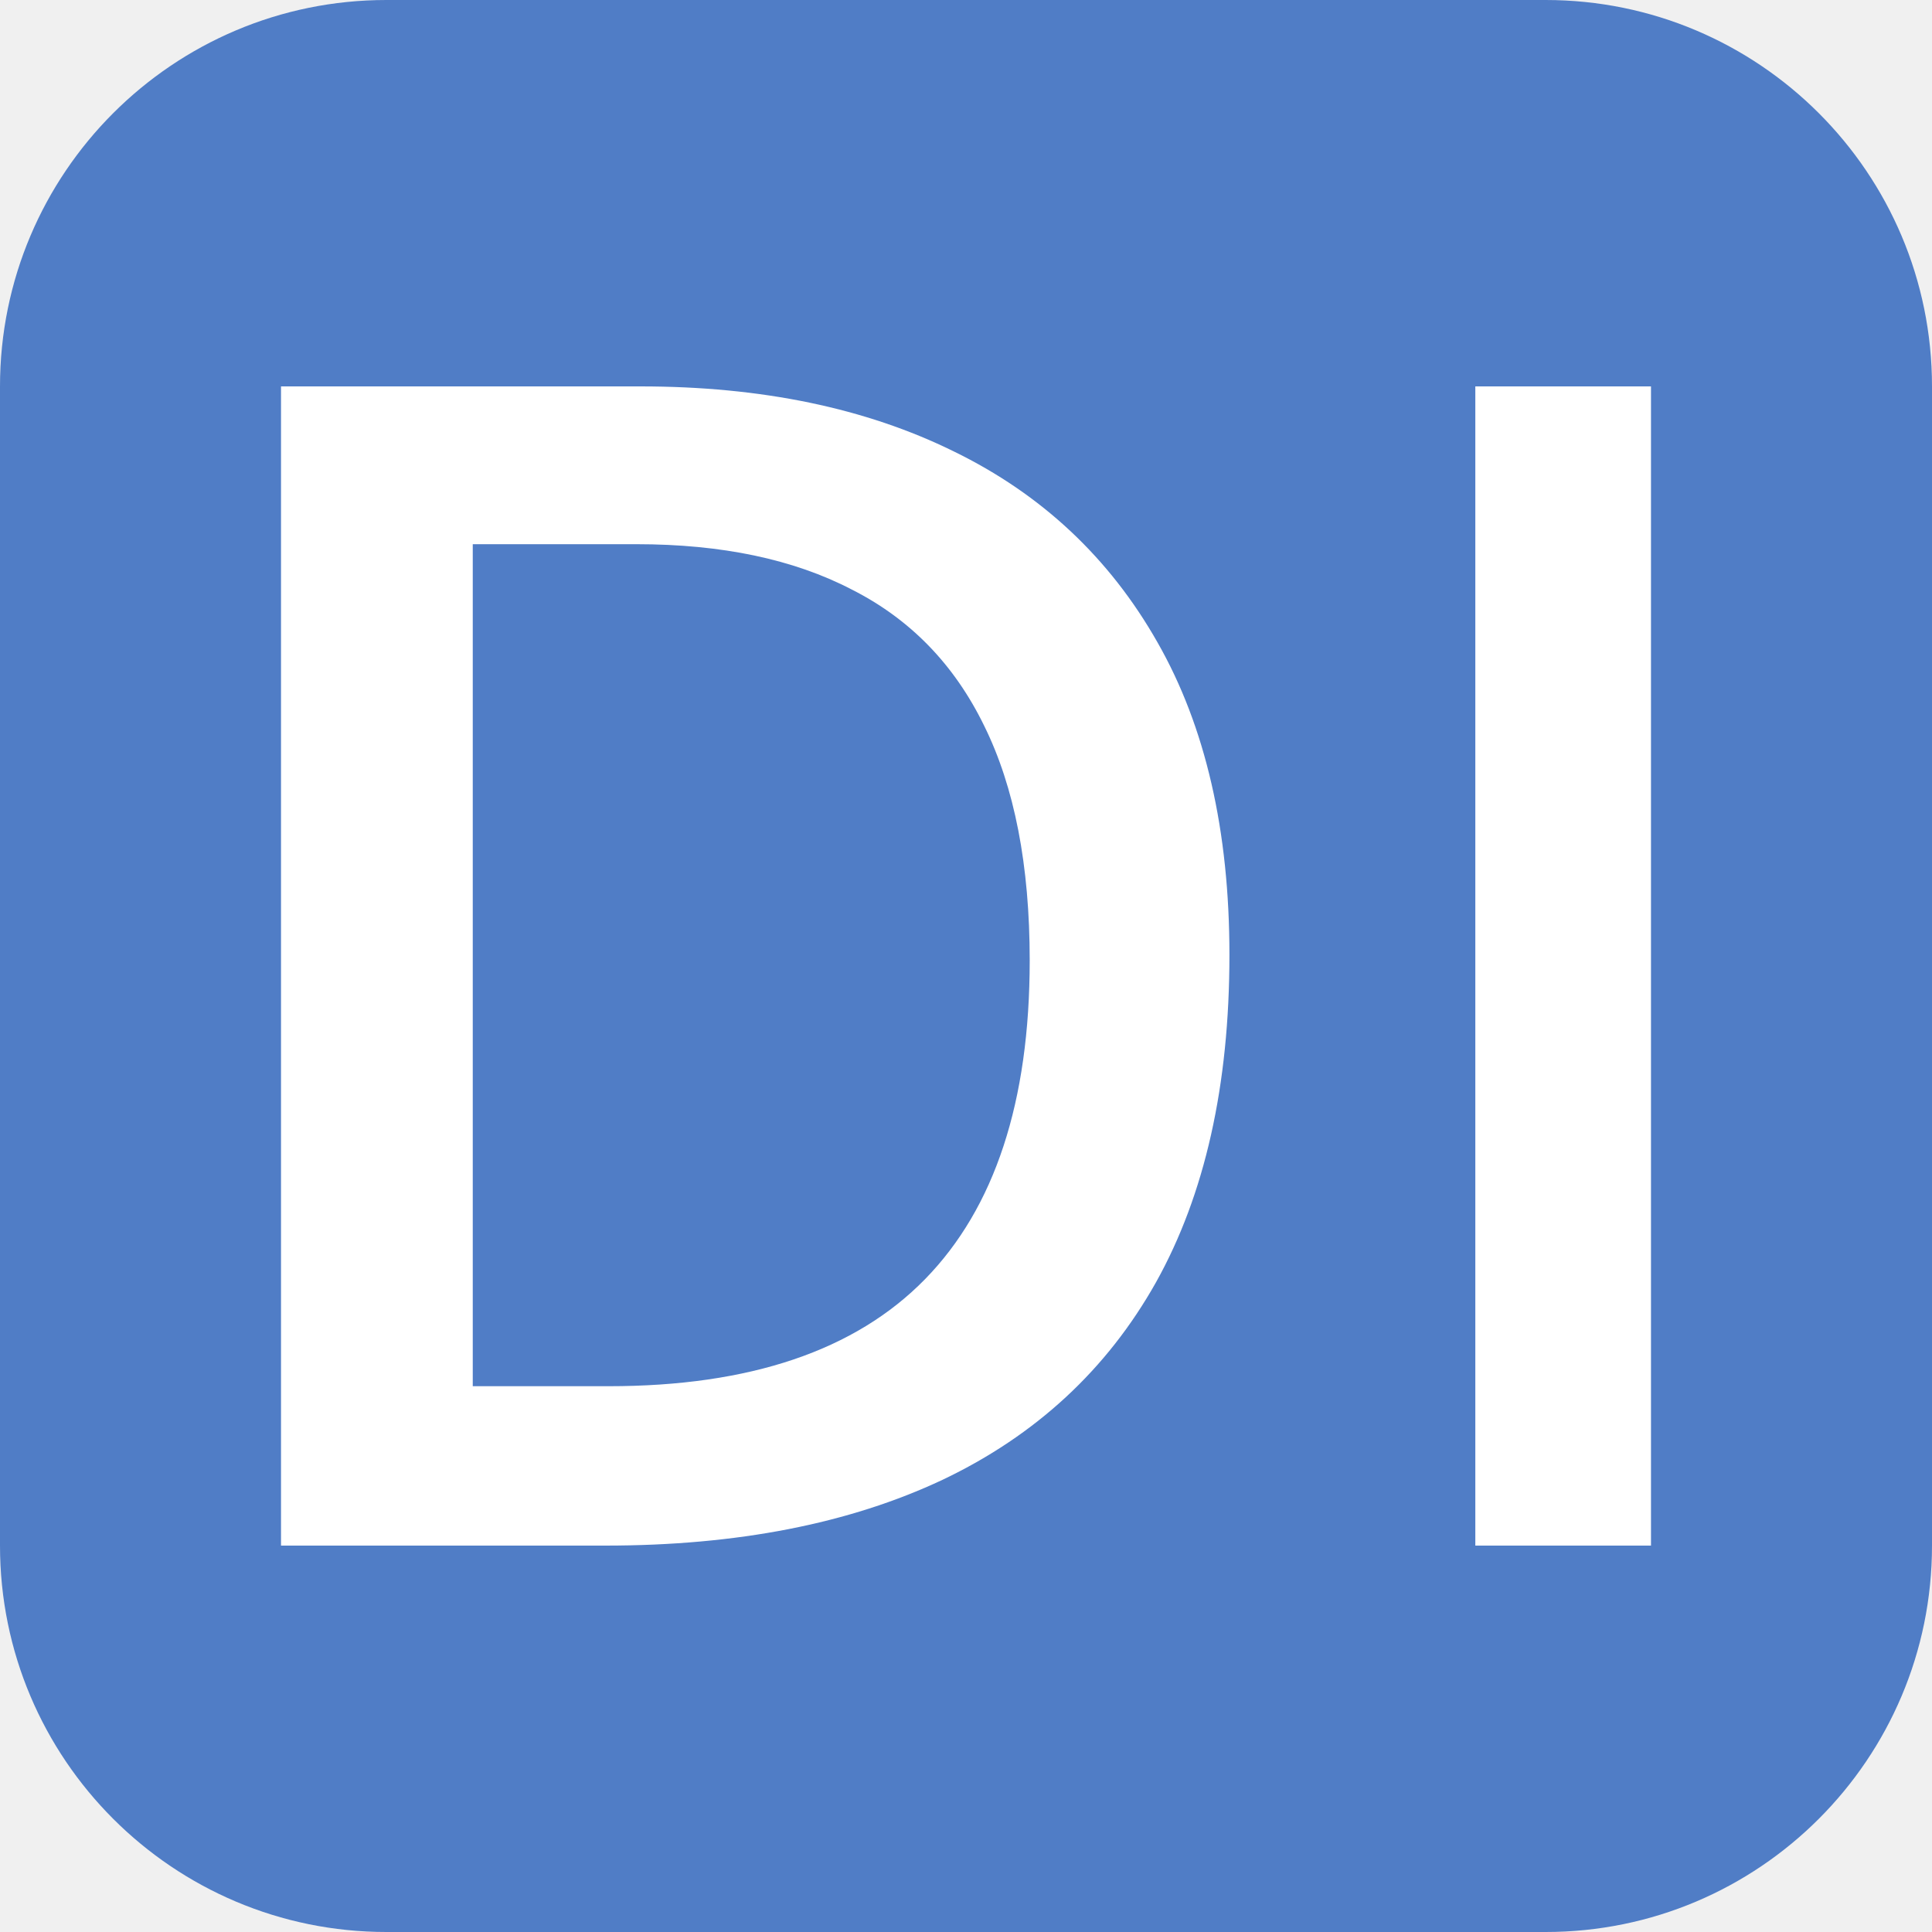
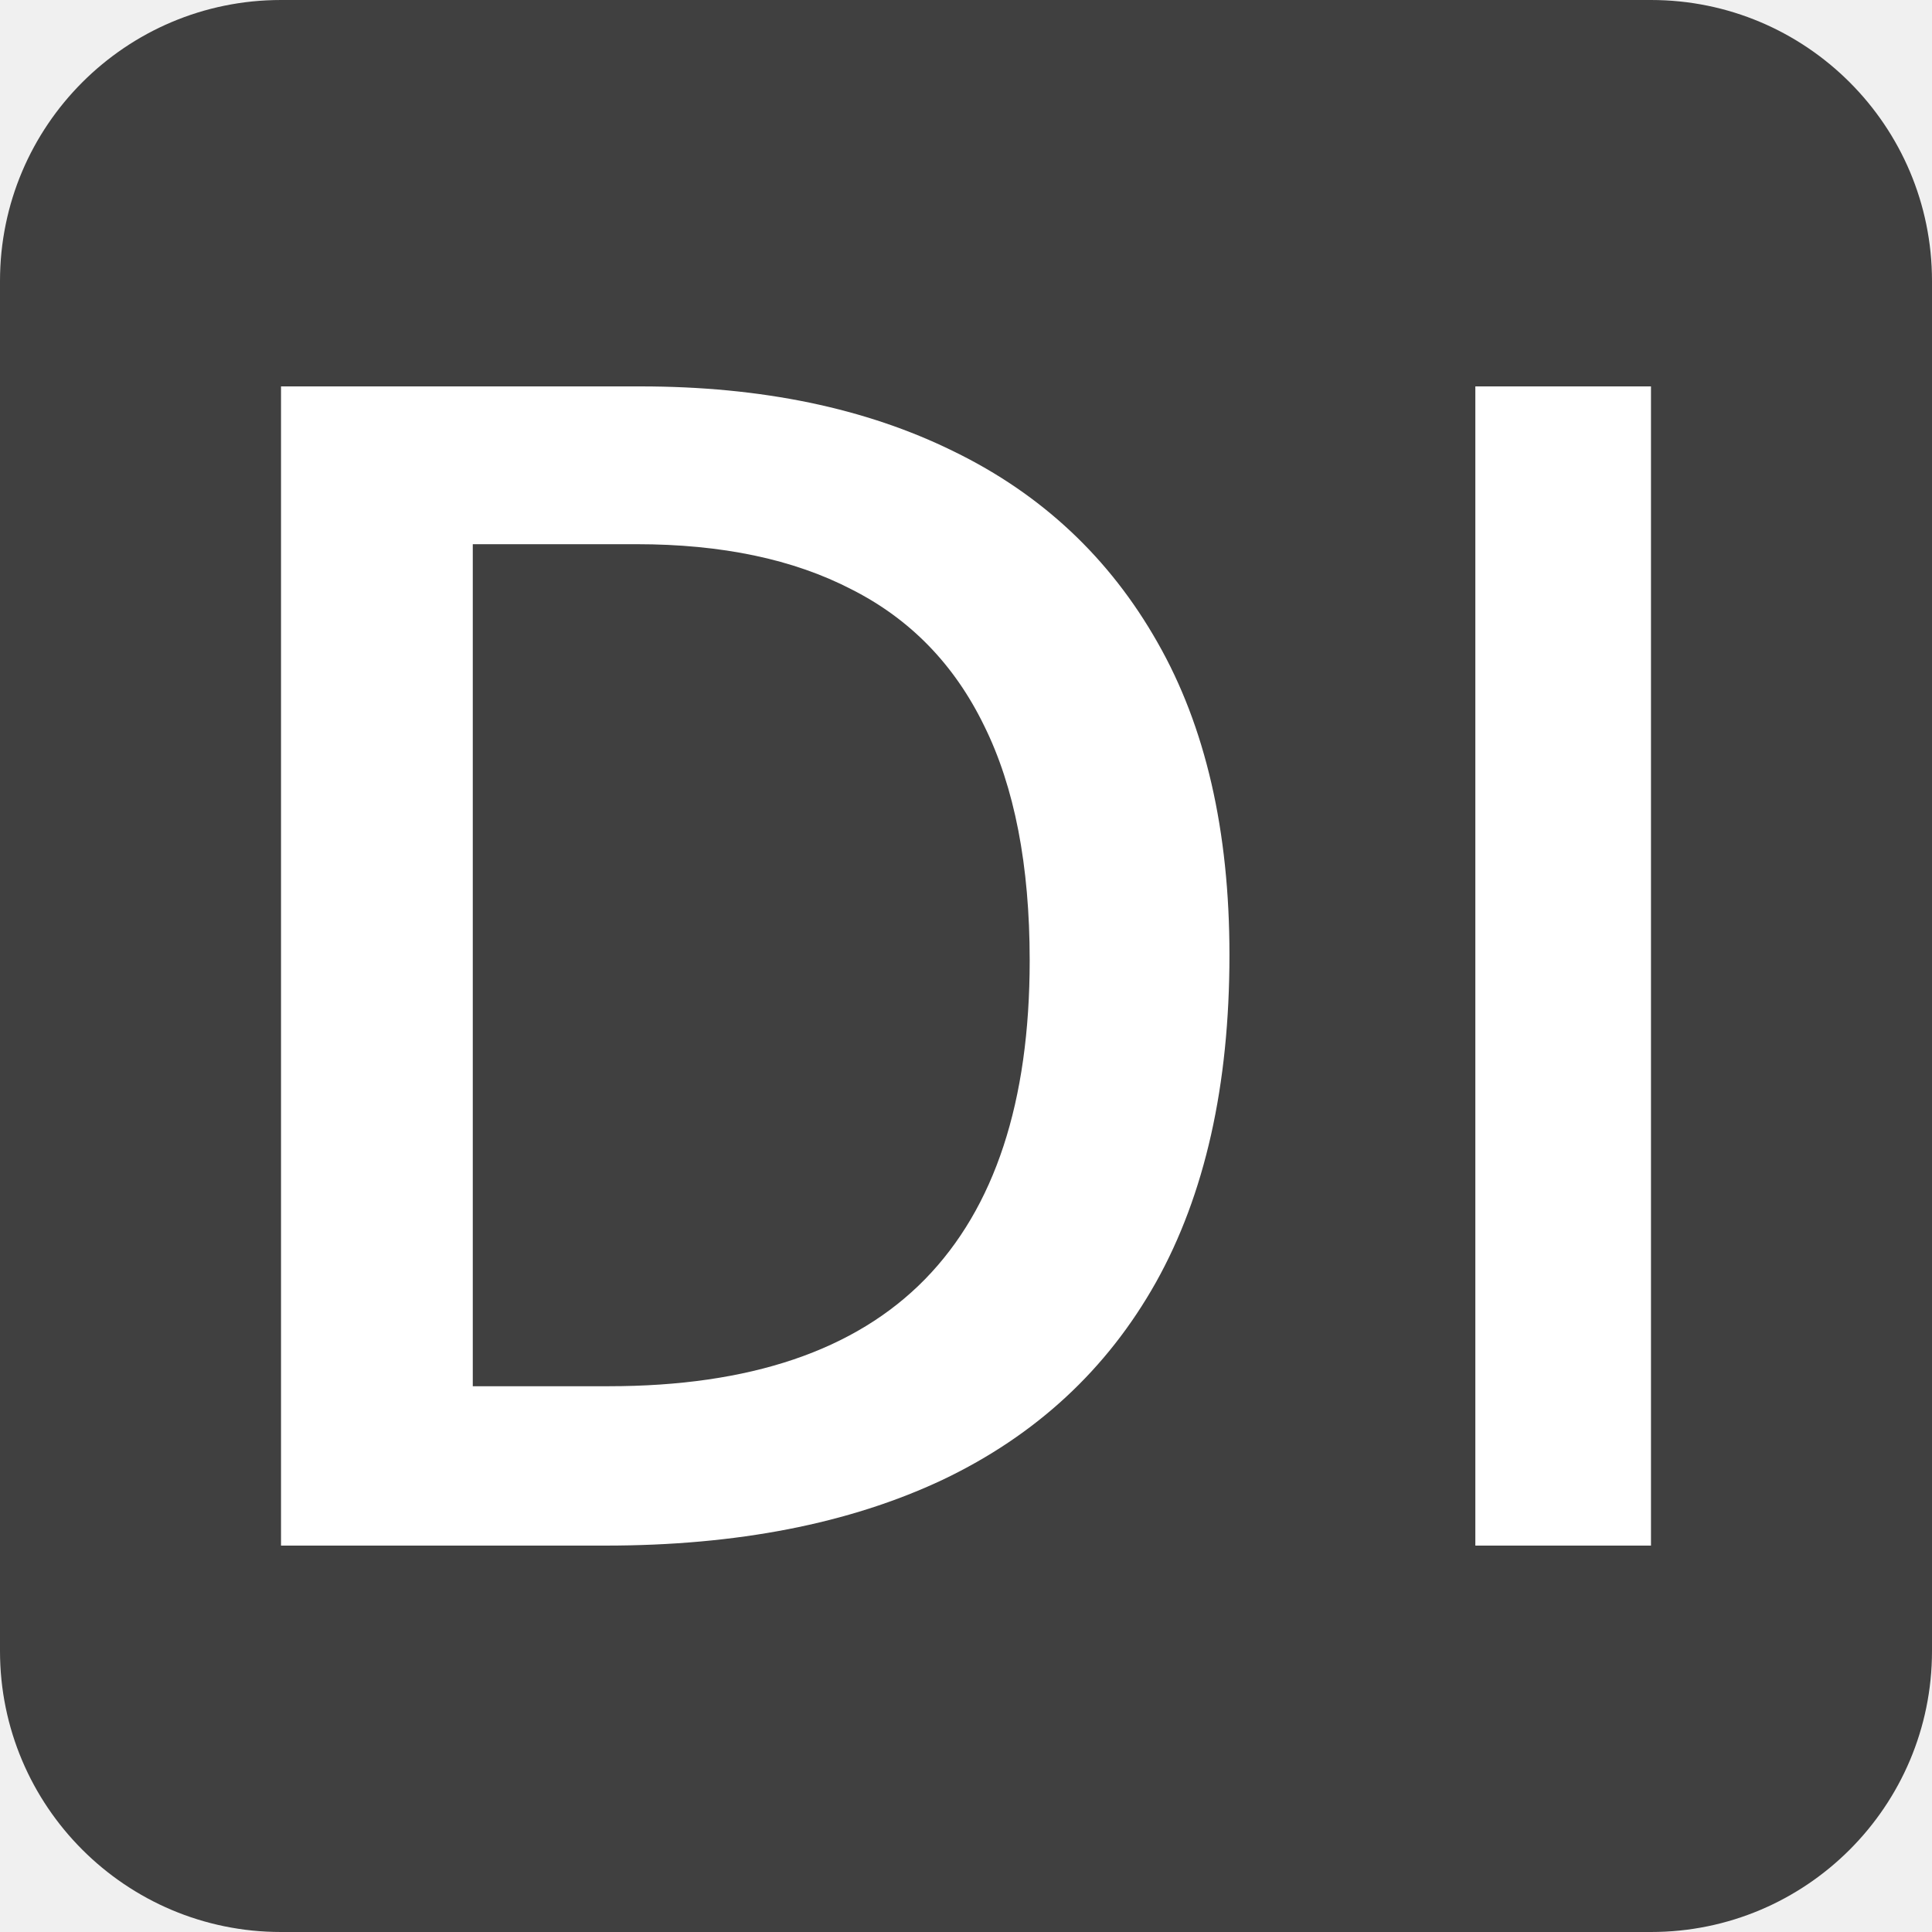
- <svg xmlns="http://www.w3.org/2000/svg" width="40" height="40" viewBox="0 0 40 40" fill="none">
-   <rect width="40" height="40" rx="8" fill="#507DC6" />
-   <path d="M25.454 19.77C25.454 22.473 24.947 24.733 23.933 26.55C22.918 28.356 21.446 29.718 19.516 30.637C17.586 31.546 15.259 32 12.534 32H5.818V8H13.262C15.766 8 17.927 8.449 19.747 9.346C21.567 10.233 22.973 11.551 23.966 13.302C24.958 15.042 25.454 17.198 25.454 19.77ZM21.319 19.885C21.319 17.915 21.004 16.296 20.376 15.026C19.758 13.757 18.843 12.815 17.63 12.203C16.428 11.579 14.944 11.267 13.18 11.267H9.788V28.7H12.601C15.523 28.7 17.707 27.962 19.152 26.484C20.596 25.007 21.319 22.807 21.319 19.885Z" fill="white" />
-   <path d="M30.545 32V8H34.182V32H30.545Z" fill="white" />
+ <svg xmlns="http://www.w3.org/2000/svg" width="55" height="55" viewBox="0 0 55 55" fill="none">
+   <rect width="55" height="55" rx="8" fill="#404040" />
+   <path d="M35 27.184C35 30.901 34.303 34.008 32.907 36.506C31.512 38.989 29.488 40.862 26.834 42.127C24.18 43.376 20.981 44 17.235 44H8V11H18.236C21.678 11 24.65 11.617 27.152 12.851C29.655 14.07 31.588 15.883 32.953 18.291C34.318 20.683 35 23.648 35 27.184ZM29.313 27.342C29.313 24.633 28.881 22.406 28.017 20.661C27.168 18.915 25.909 17.621 24.241 16.778C22.588 15.921 20.549 15.492 18.122 15.492H13.459V39.463H17.326C21.345 39.463 24.347 38.447 26.334 36.416C28.32 34.384 29.313 31.36 29.313 27.342Z" fill="white" />
+   <path d="M42 44V11H47V44H42Z" fill="white" />
</svg>
